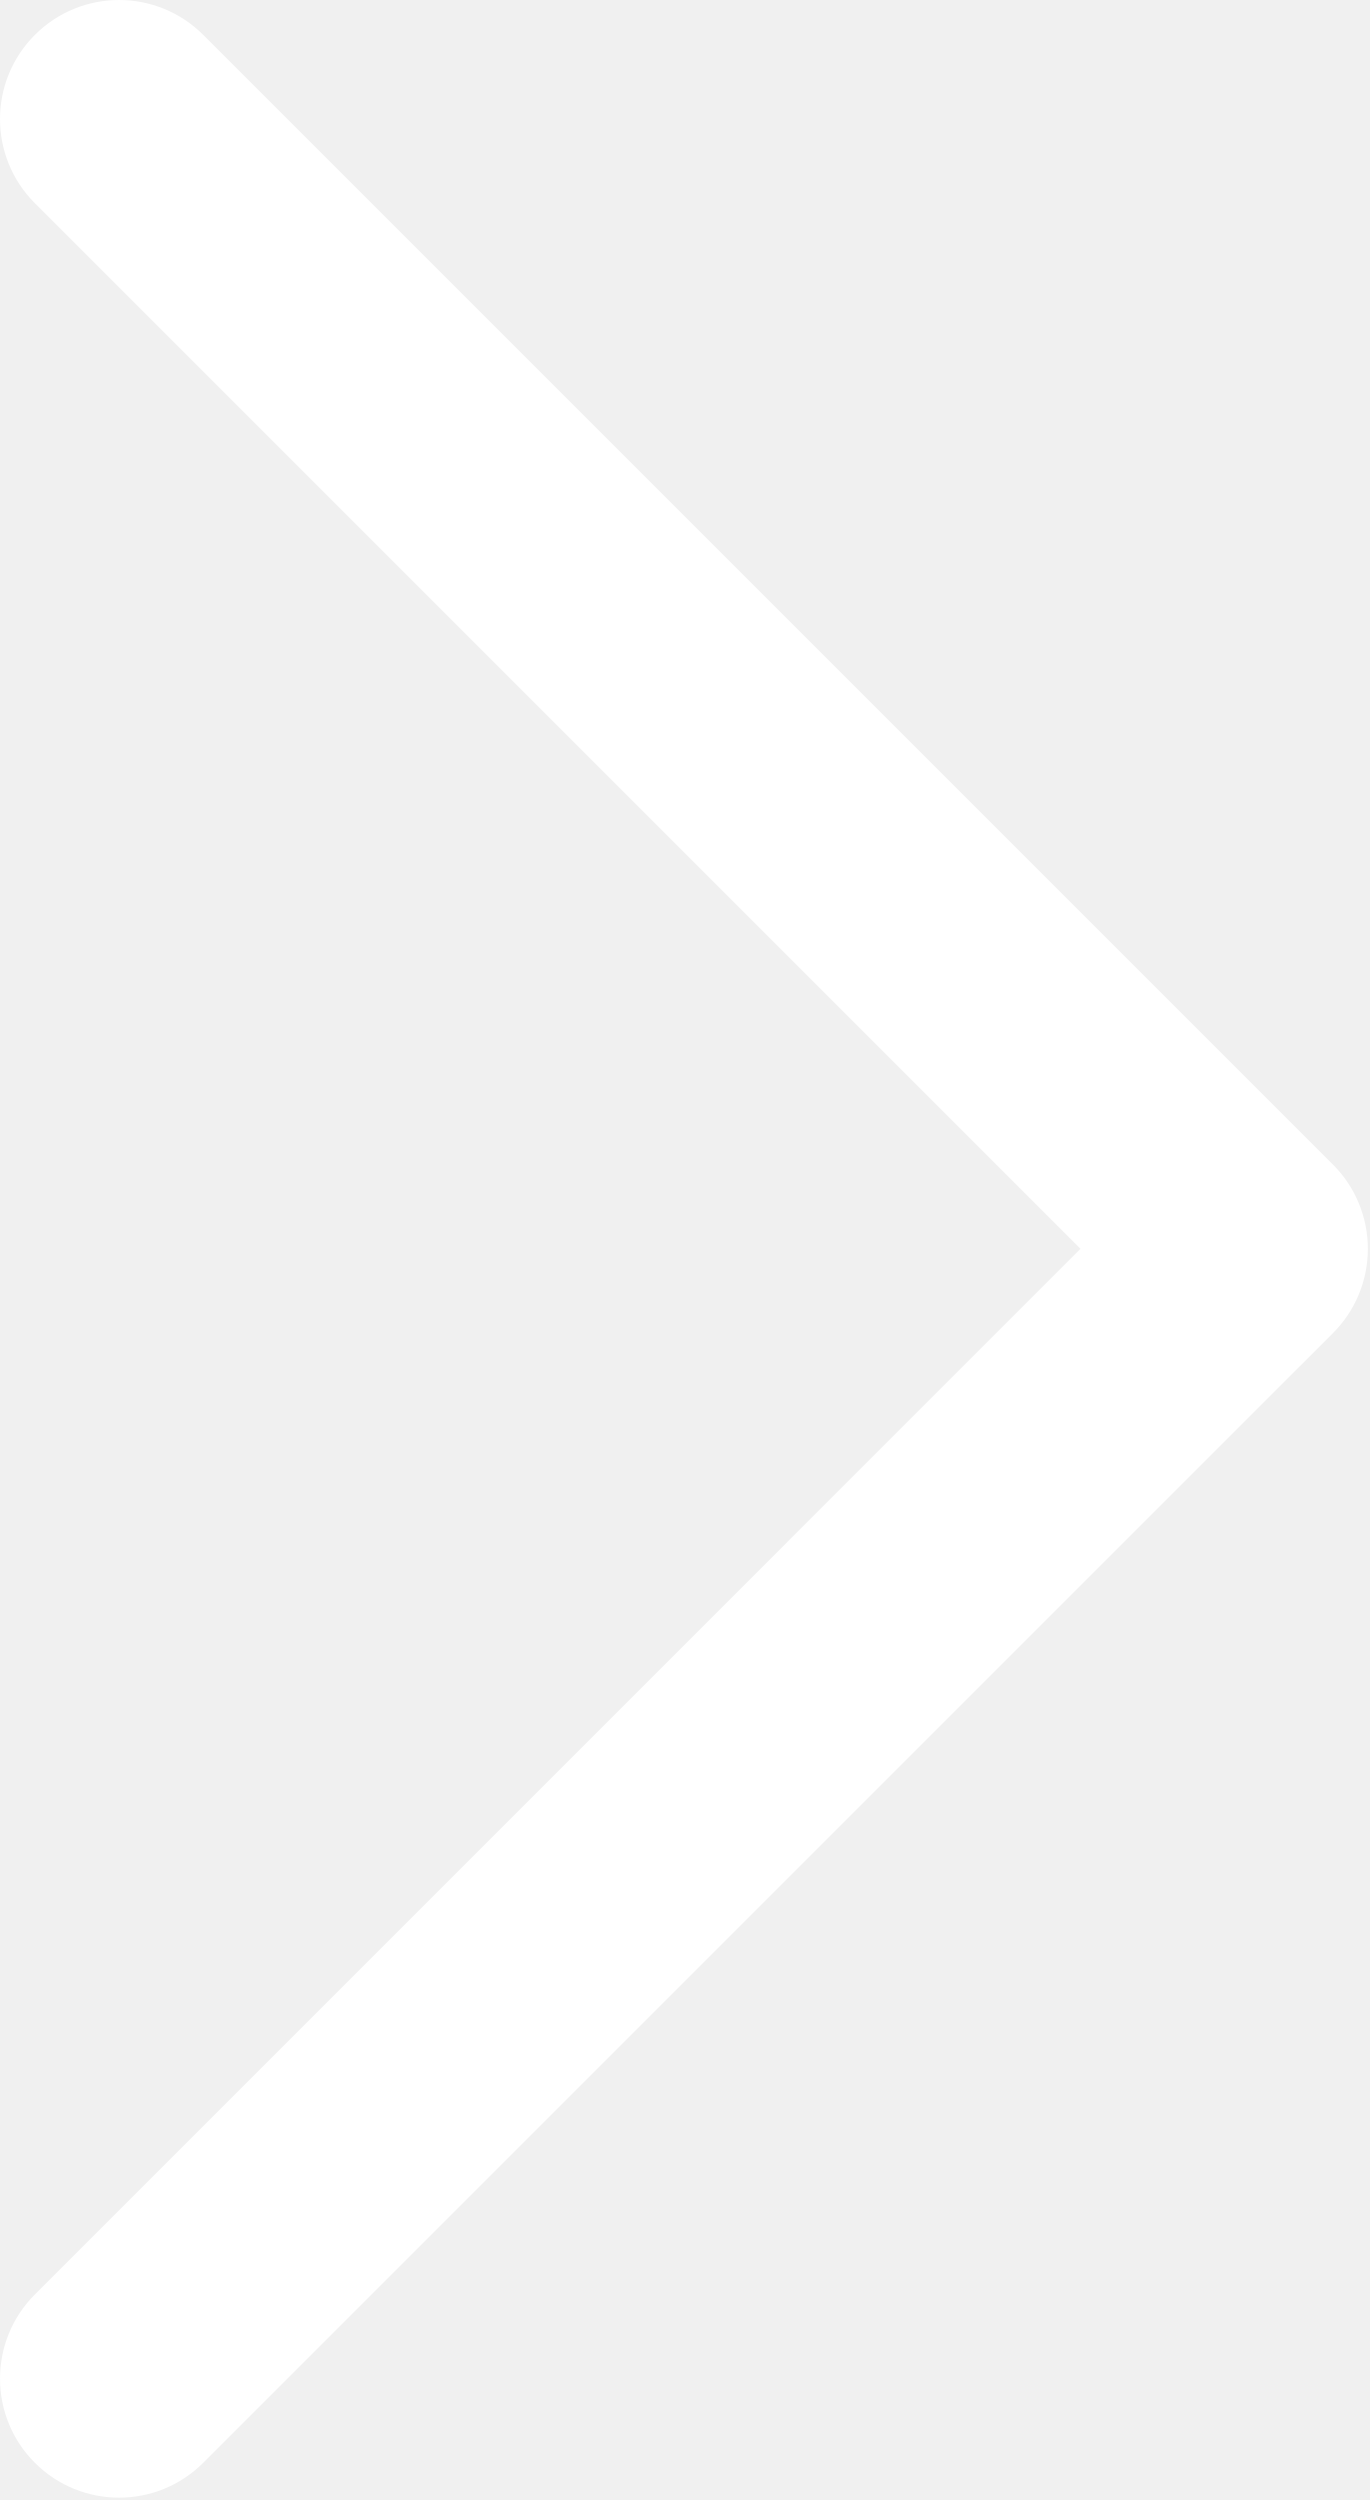
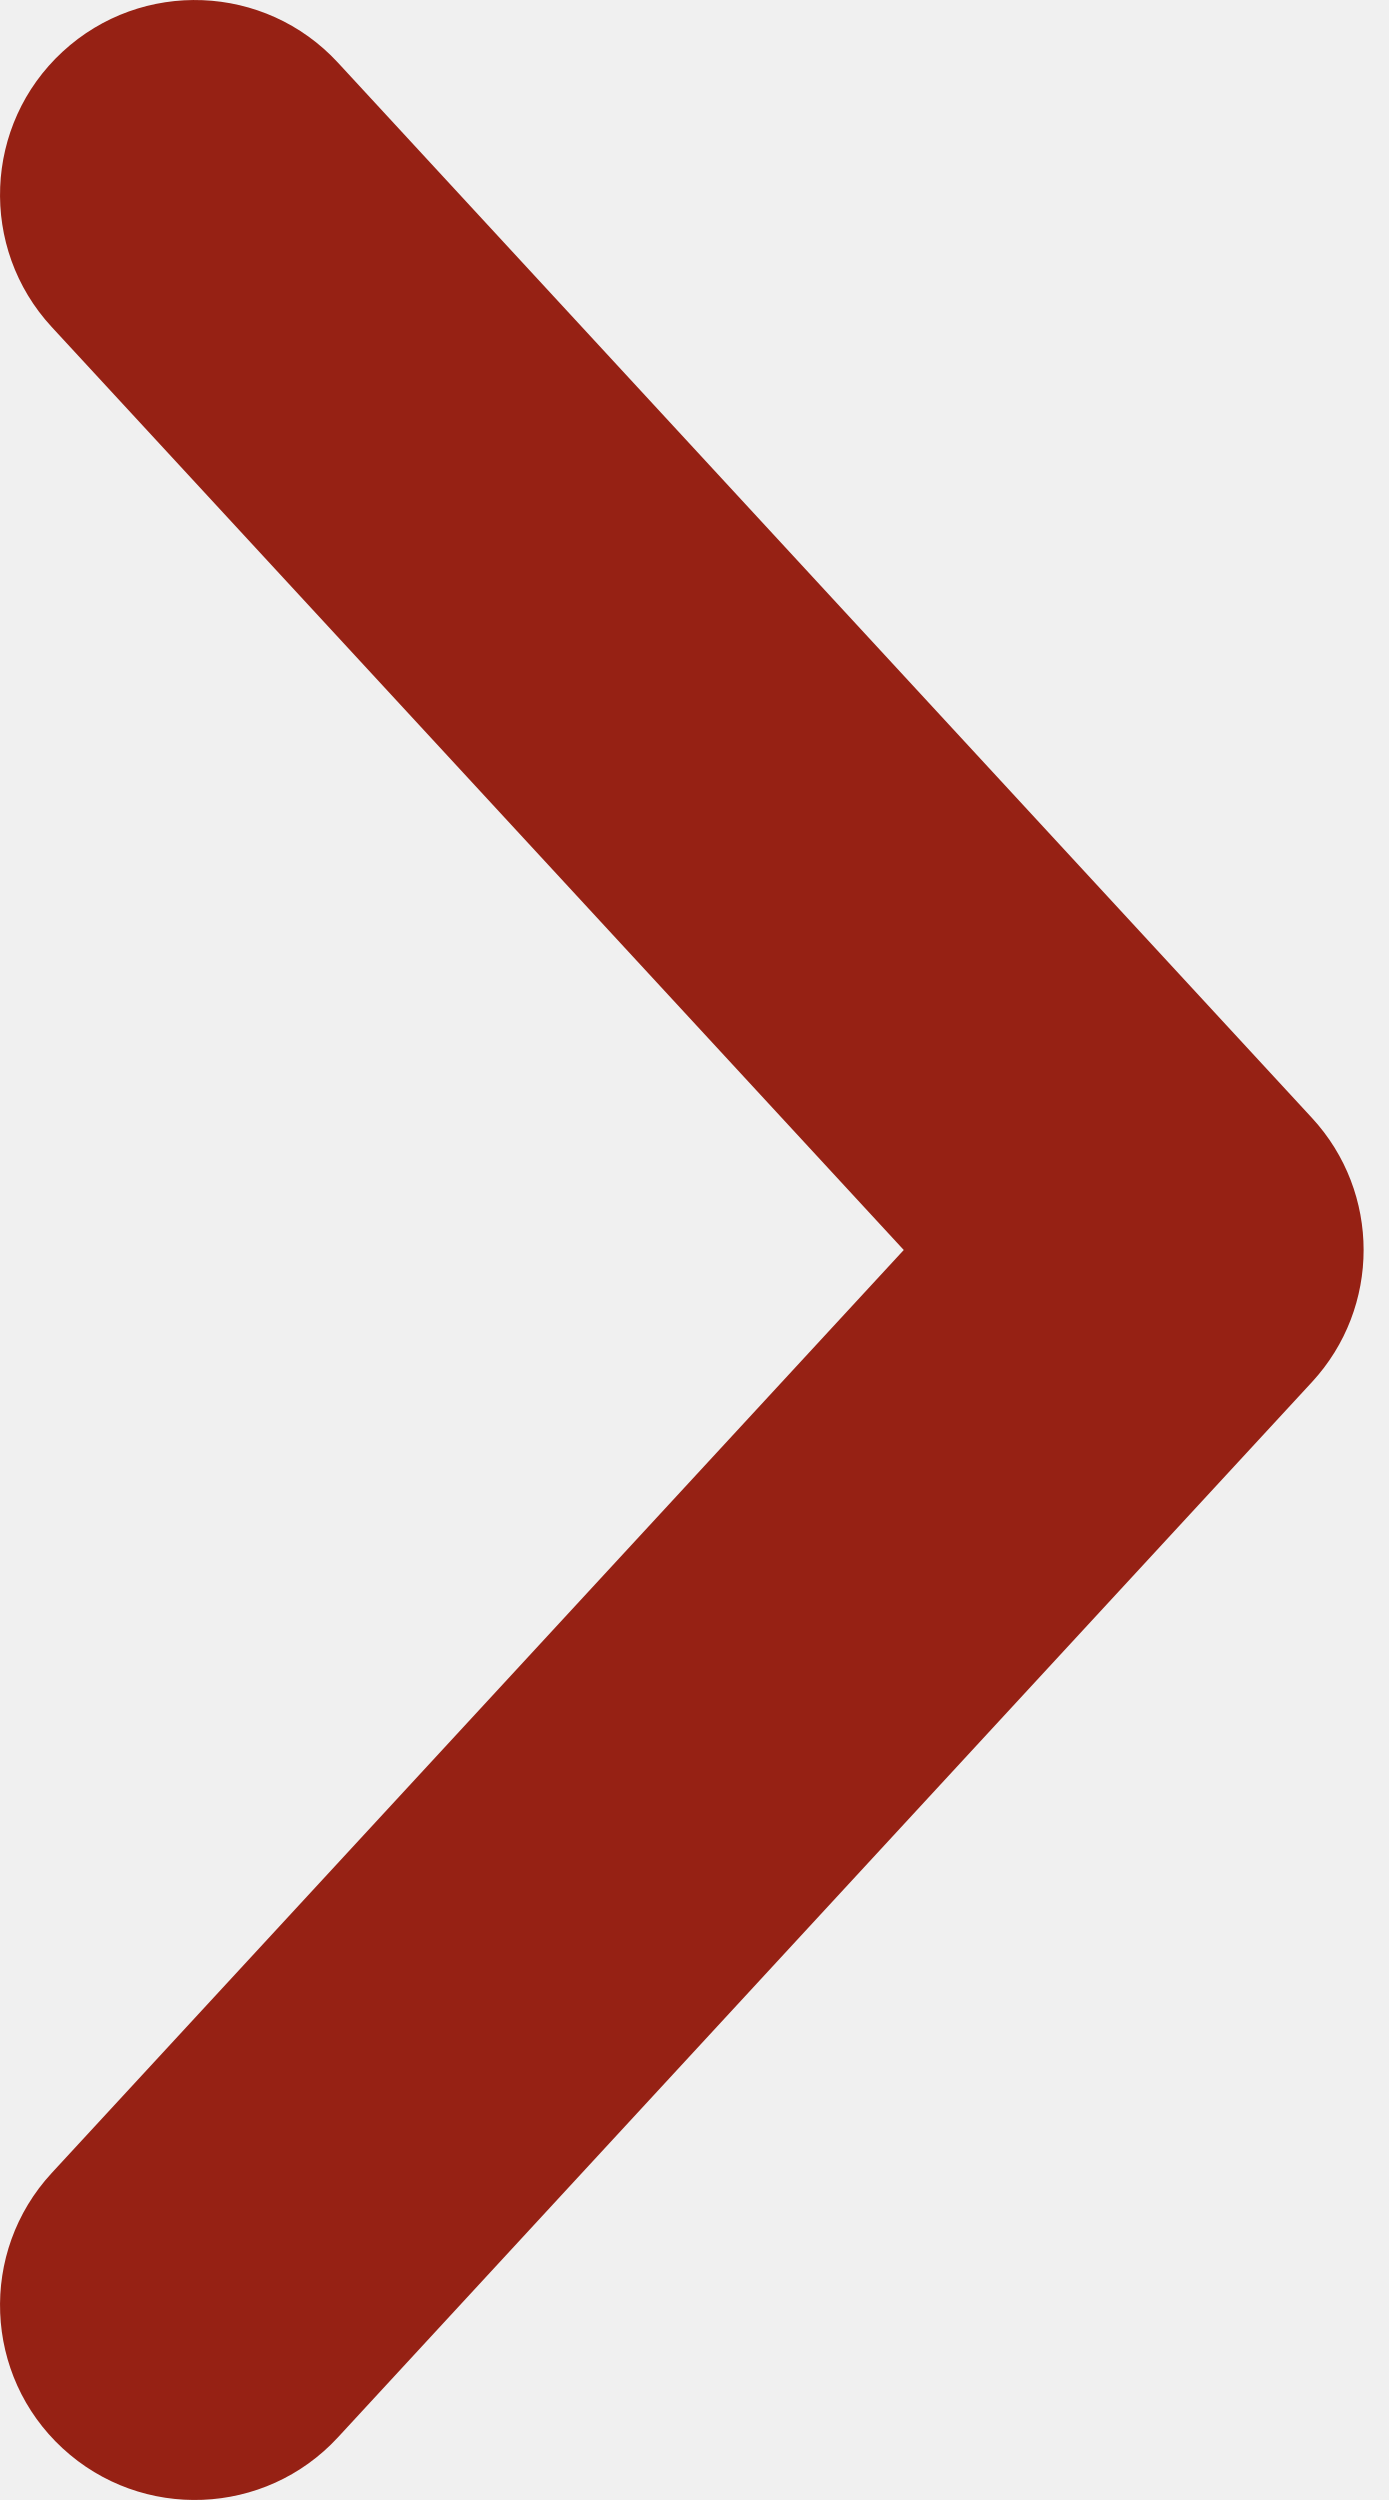
- <svg xmlns="http://www.w3.org/2000/svg" viewBox="0 0 23 42" fill="none">
-   <path fill-rule="evenodd" clip-rule="evenodd" d="M0.586 0.586C1.367 -0.195 2.633 -0.195 3.414 0.586L22.395 19.566C22.77 19.941 22.98 20.45 22.98 20.98C22.98 21.511 22.77 22.02 22.395 22.395L3.414 41.375C2.633 42.156 1.367 42.156 0.586 41.375C-0.195 40.594 -0.195 39.328 0.586 38.547L18.152 20.98L0.586 3.414C-0.195 2.633 -0.195 1.367 0.586 0.586Z" fill="white" />
+ <svg xmlns="http://www.w3.org/2000/svg" width="10" height="18" viewBox="0 0 10 18" fill="none">
+   <path fill-rule="evenodd" clip-rule="evenodd" d="M0.451 0.372C-0.118 0.897 -0.153 1.785 0.372 2.354L6.507 9L0.372 15.646C-0.153 16.215 -0.118 17.103 0.451 17.628C1.02 18.153 1.908 18.118 2.433 17.549L9.446 9.951C9.942 9.414 9.942 8.586 9.446 8.049L2.433 0.451C1.908 -0.118 1.02 -0.153 0.451 0.372Z" fill="#962114" />
</svg>
